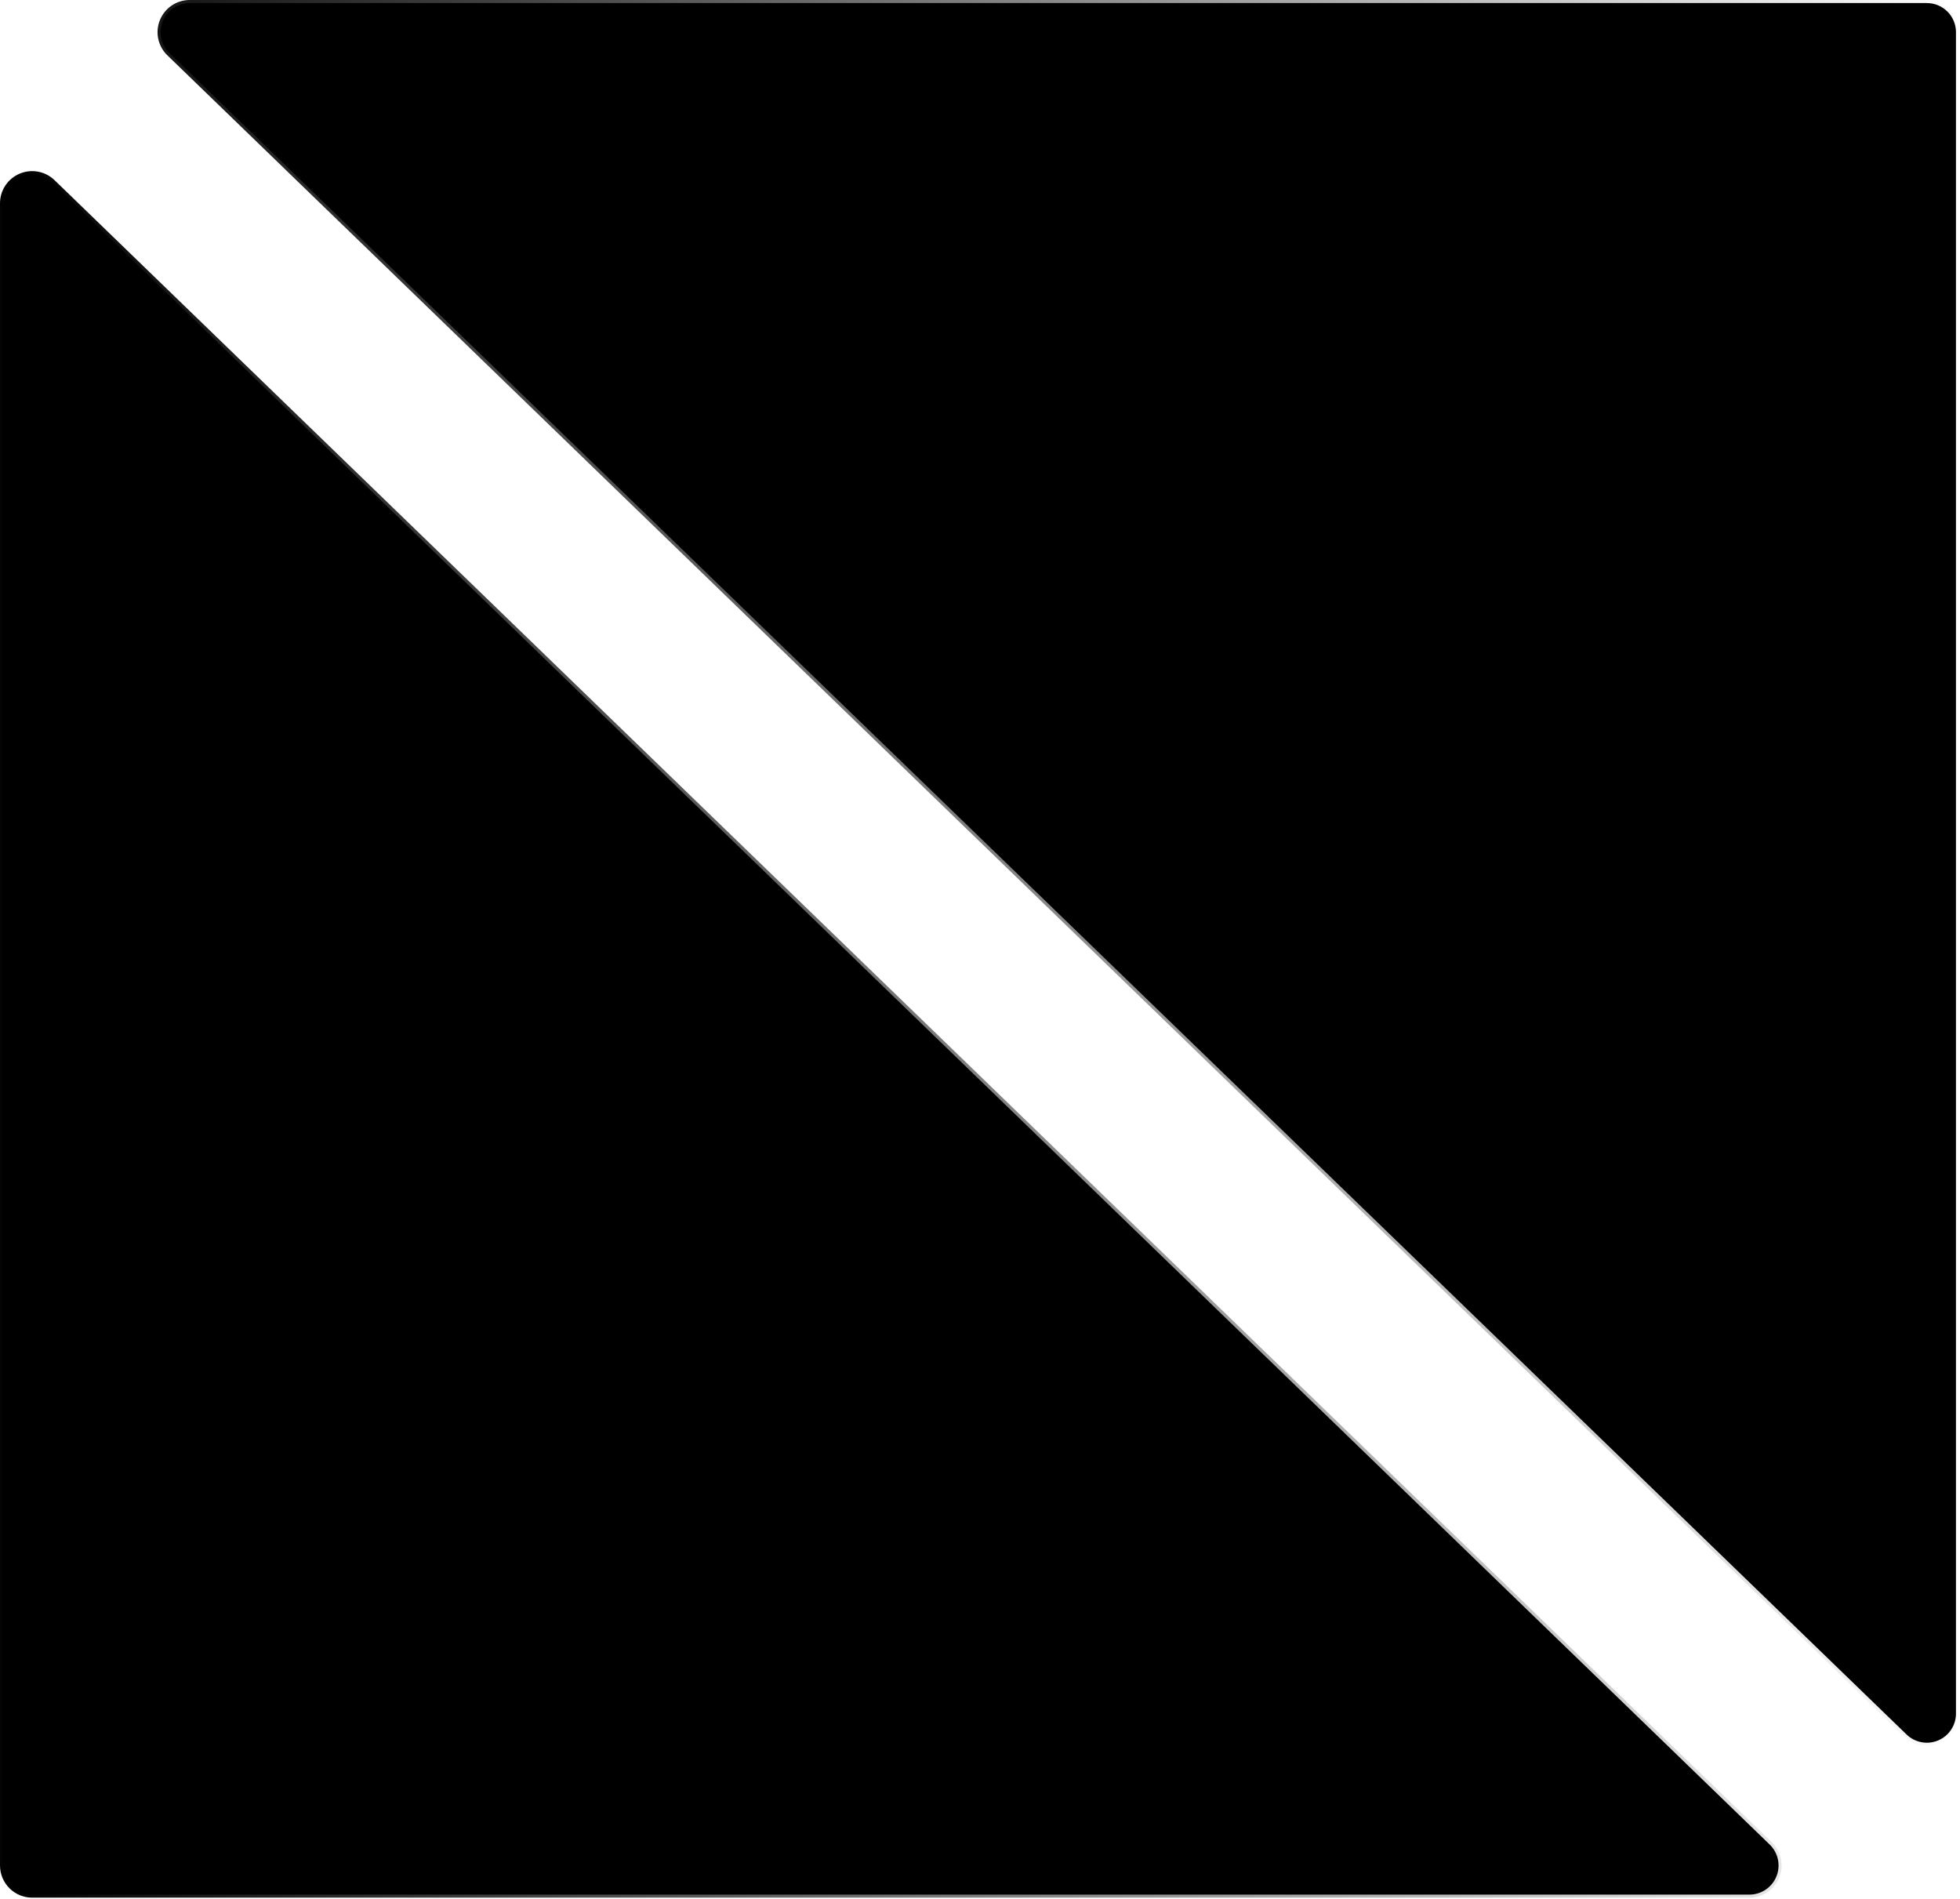
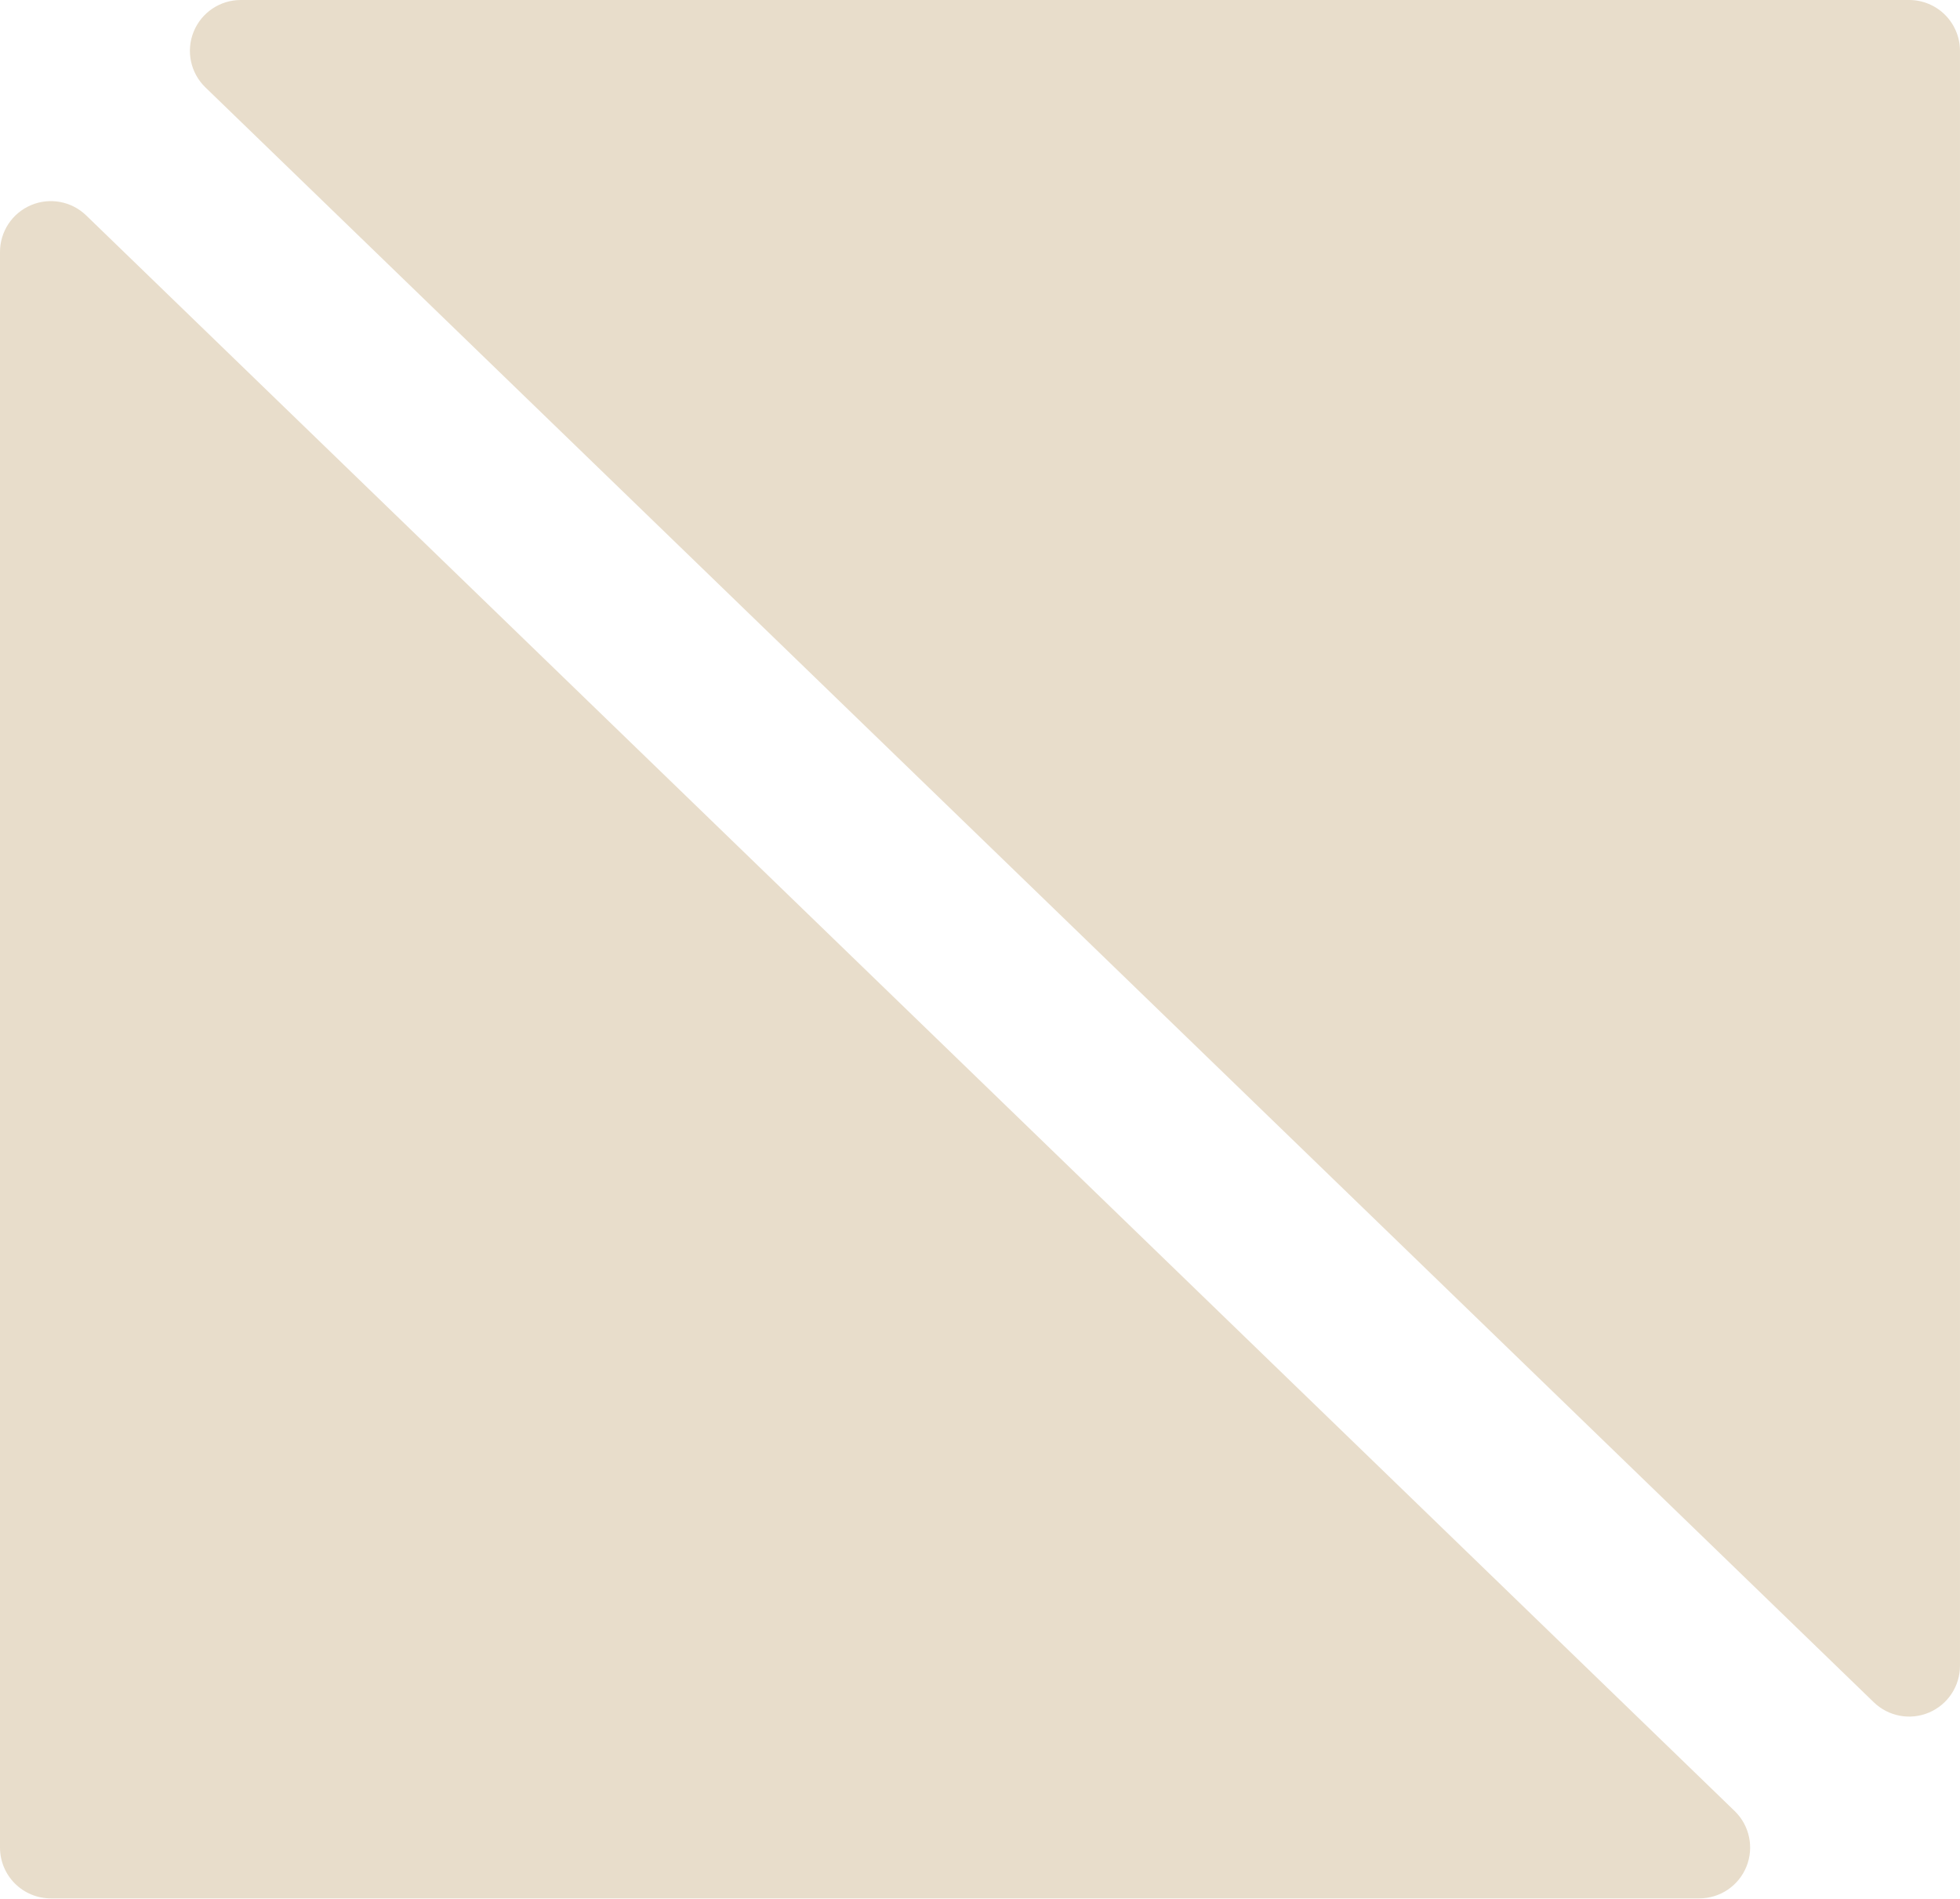
- <svg xmlns="http://www.w3.org/2000/svg" width="100%" height="100%" viewBox="0 0 1337 1295" version="1.1" xml:space="preserve" style="fill-rule:evenodd;clip-rule:evenodd;stroke-linecap:round;stroke-linejoin:round;stroke-miterlimit:1.5;">
-   <path d="M2.083,138.671c0,-7.976 4.771,-15.18 12.115,-18.292c7.345,-3.113 15.838,-1.531 21.57,4.016c176.279,170.613 991.331,959.468 1171.41,1133.75c5.816,5.63 7.636,14.226 4.599,21.729c-3.036,7.504 -10.322,12.415 -18.417,12.415c-210.567,0 -1032.87,0 -1171.4,0c-5.269,0 -10.323,-2.093 -14.049,-5.819c-3.725,-3.726 -5.819,-8.779 -5.819,-14.049c0,-136.092 0,-931.304 0,-1133.75Zm1332.17,1030.15c0,7.976 -4.77,15.18 -12.115,18.292c-7.344,3.113 -15.838,1.531 -21.57,-4.016c-177.561,-171.854 -1003.57,-971.314 -1184.96,-1146.87c-5.817,-5.63 -7.636,-14.225 -4.6,-21.729c3.037,-7.504 10.322,-12.415 18.417,-12.415c212.113,0 1045.43,0 1184.96,0c5.269,0 10.322,2.094 14.048,5.819c3.726,3.726 5.819,8.78 5.819,14.049c0,137.063 0,942.933 0,1146.87Z" style="stroke:url(#_Linear1);stroke-width:4.17px;" />
-   <defs>
-     <linearGradient id="_Linear1" x1="0" y1="0" x2="1" y2="0" gradientUnits="userSpaceOnUse" gradientTransform="matrix(1332.17,0,0,1290.21,2.08333,647.188)">
-       <stop offset="0" style="stop-color:#000;stop-opacity:1" />
-       <stop offset="1" style="stop-color:#000;stop-opacity:0" />
-     </linearGradient>
-   </defs>
+ <svg xmlns="http://www.w3.org/2000/svg" width="100%" height="100%" viewBox="0 0 766 742" version="1.1" xml:space="preserve" style="fill-rule:evenodd;clip-rule:evenodd;stroke-linejoin:round;stroke-miterlimit:2;">
+   <path d="M-0,98.461c-0,-7.977 4.771,-15.18 12.115,-18.292c7.344,-3.113 15.838,-1.531 21.57,4.016c119.473,115.633 522.292,505.505 644.247,623.539c5.816,5.63 7.636,14.226 4.599,21.729c-3.037,7.504 -10.322,12.415 -18.417,12.415c-142.065,0 -549.474,0 -644.246,0c-5.27,0 -10.323,-2.093 -14.049,-5.819c-3.726,-3.726 -5.819,-8.779 -5.819,-14.049c-0,-93.047 -0,-486.941 -0,-623.539Zm765.994,552.487c-0,7.977 -4.771,15.18 -12.115,18.293c-7.344,3.113 -15.838,1.531 -21.57,-4.017c-120.442,-116.57 -529.093,-512.086 -652.039,-631.08c-5.816,-5.63 -7.636,-14.226 -4.599,-21.729c3.037,-7.504 10.322,-12.415 18.417,-12.415c143.234,-0 556.518,-0 652.038,-0c5.269,-0 10.323,2.093 14.049,5.819c3.726,3.726 5.819,8.779 5.819,14.049c-0,93.782 -0,493.359 -0,631.08Z" style="fill:#e8ddcb;" />
</svg>
